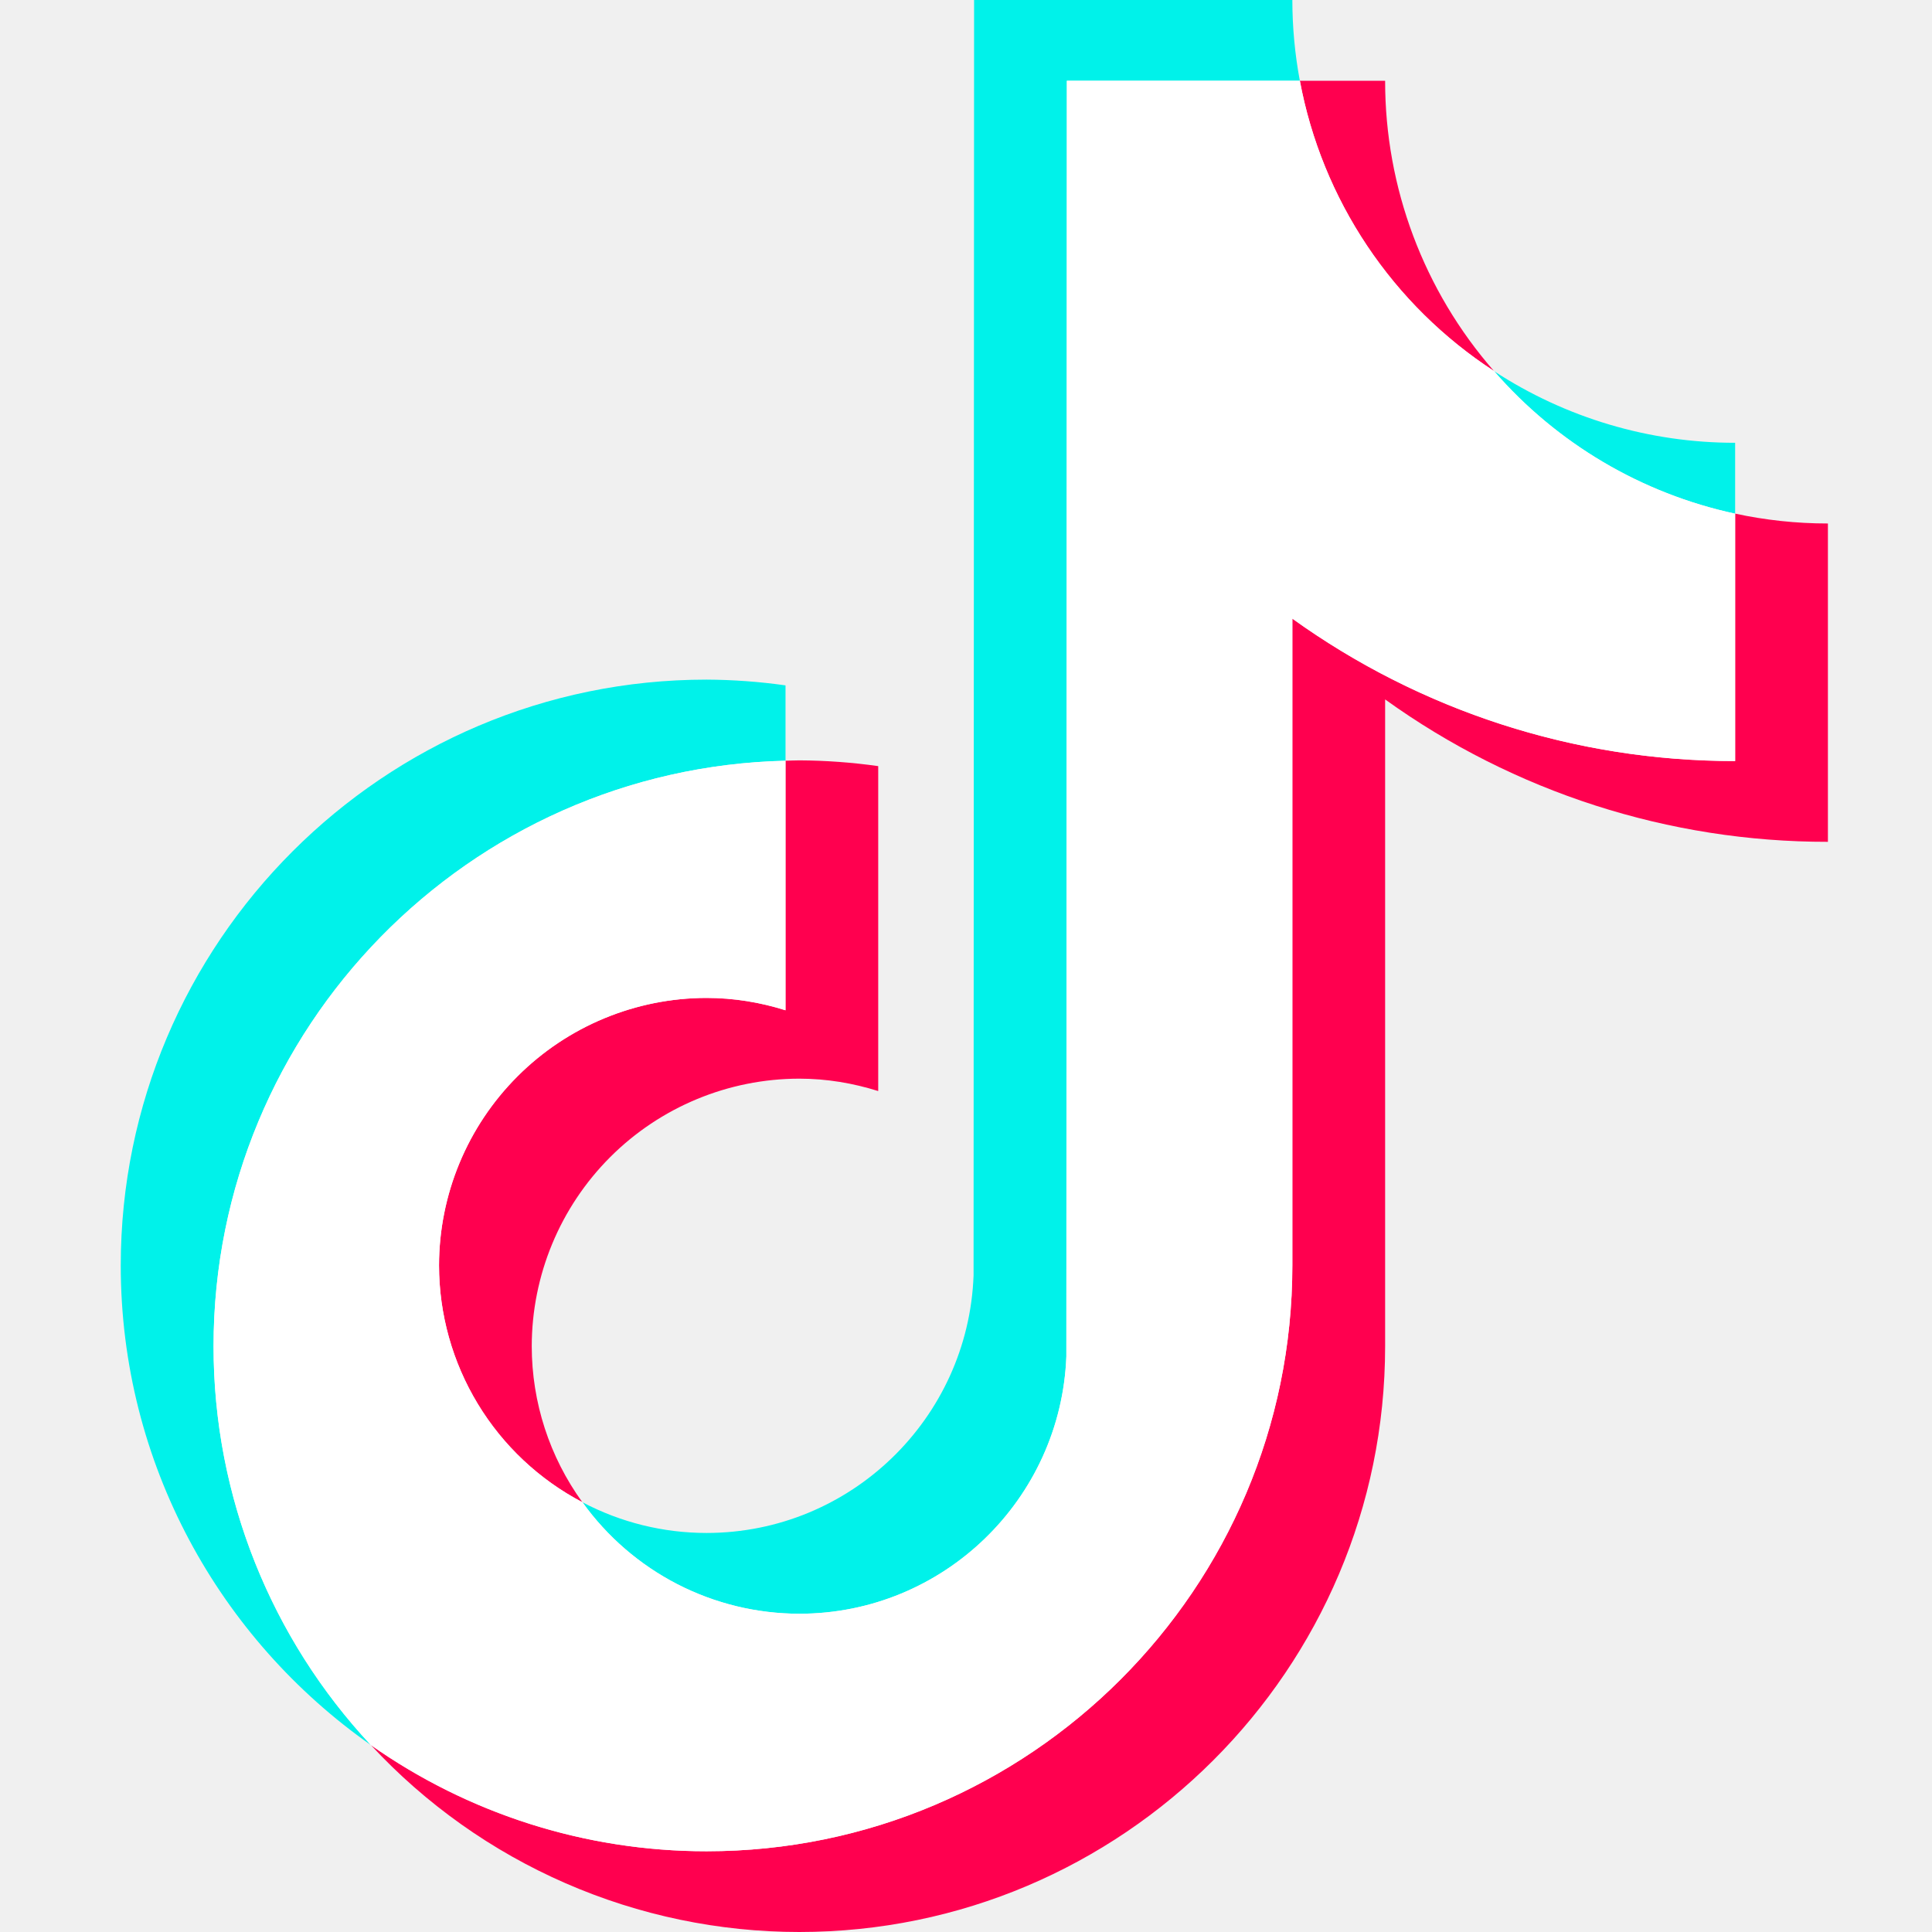
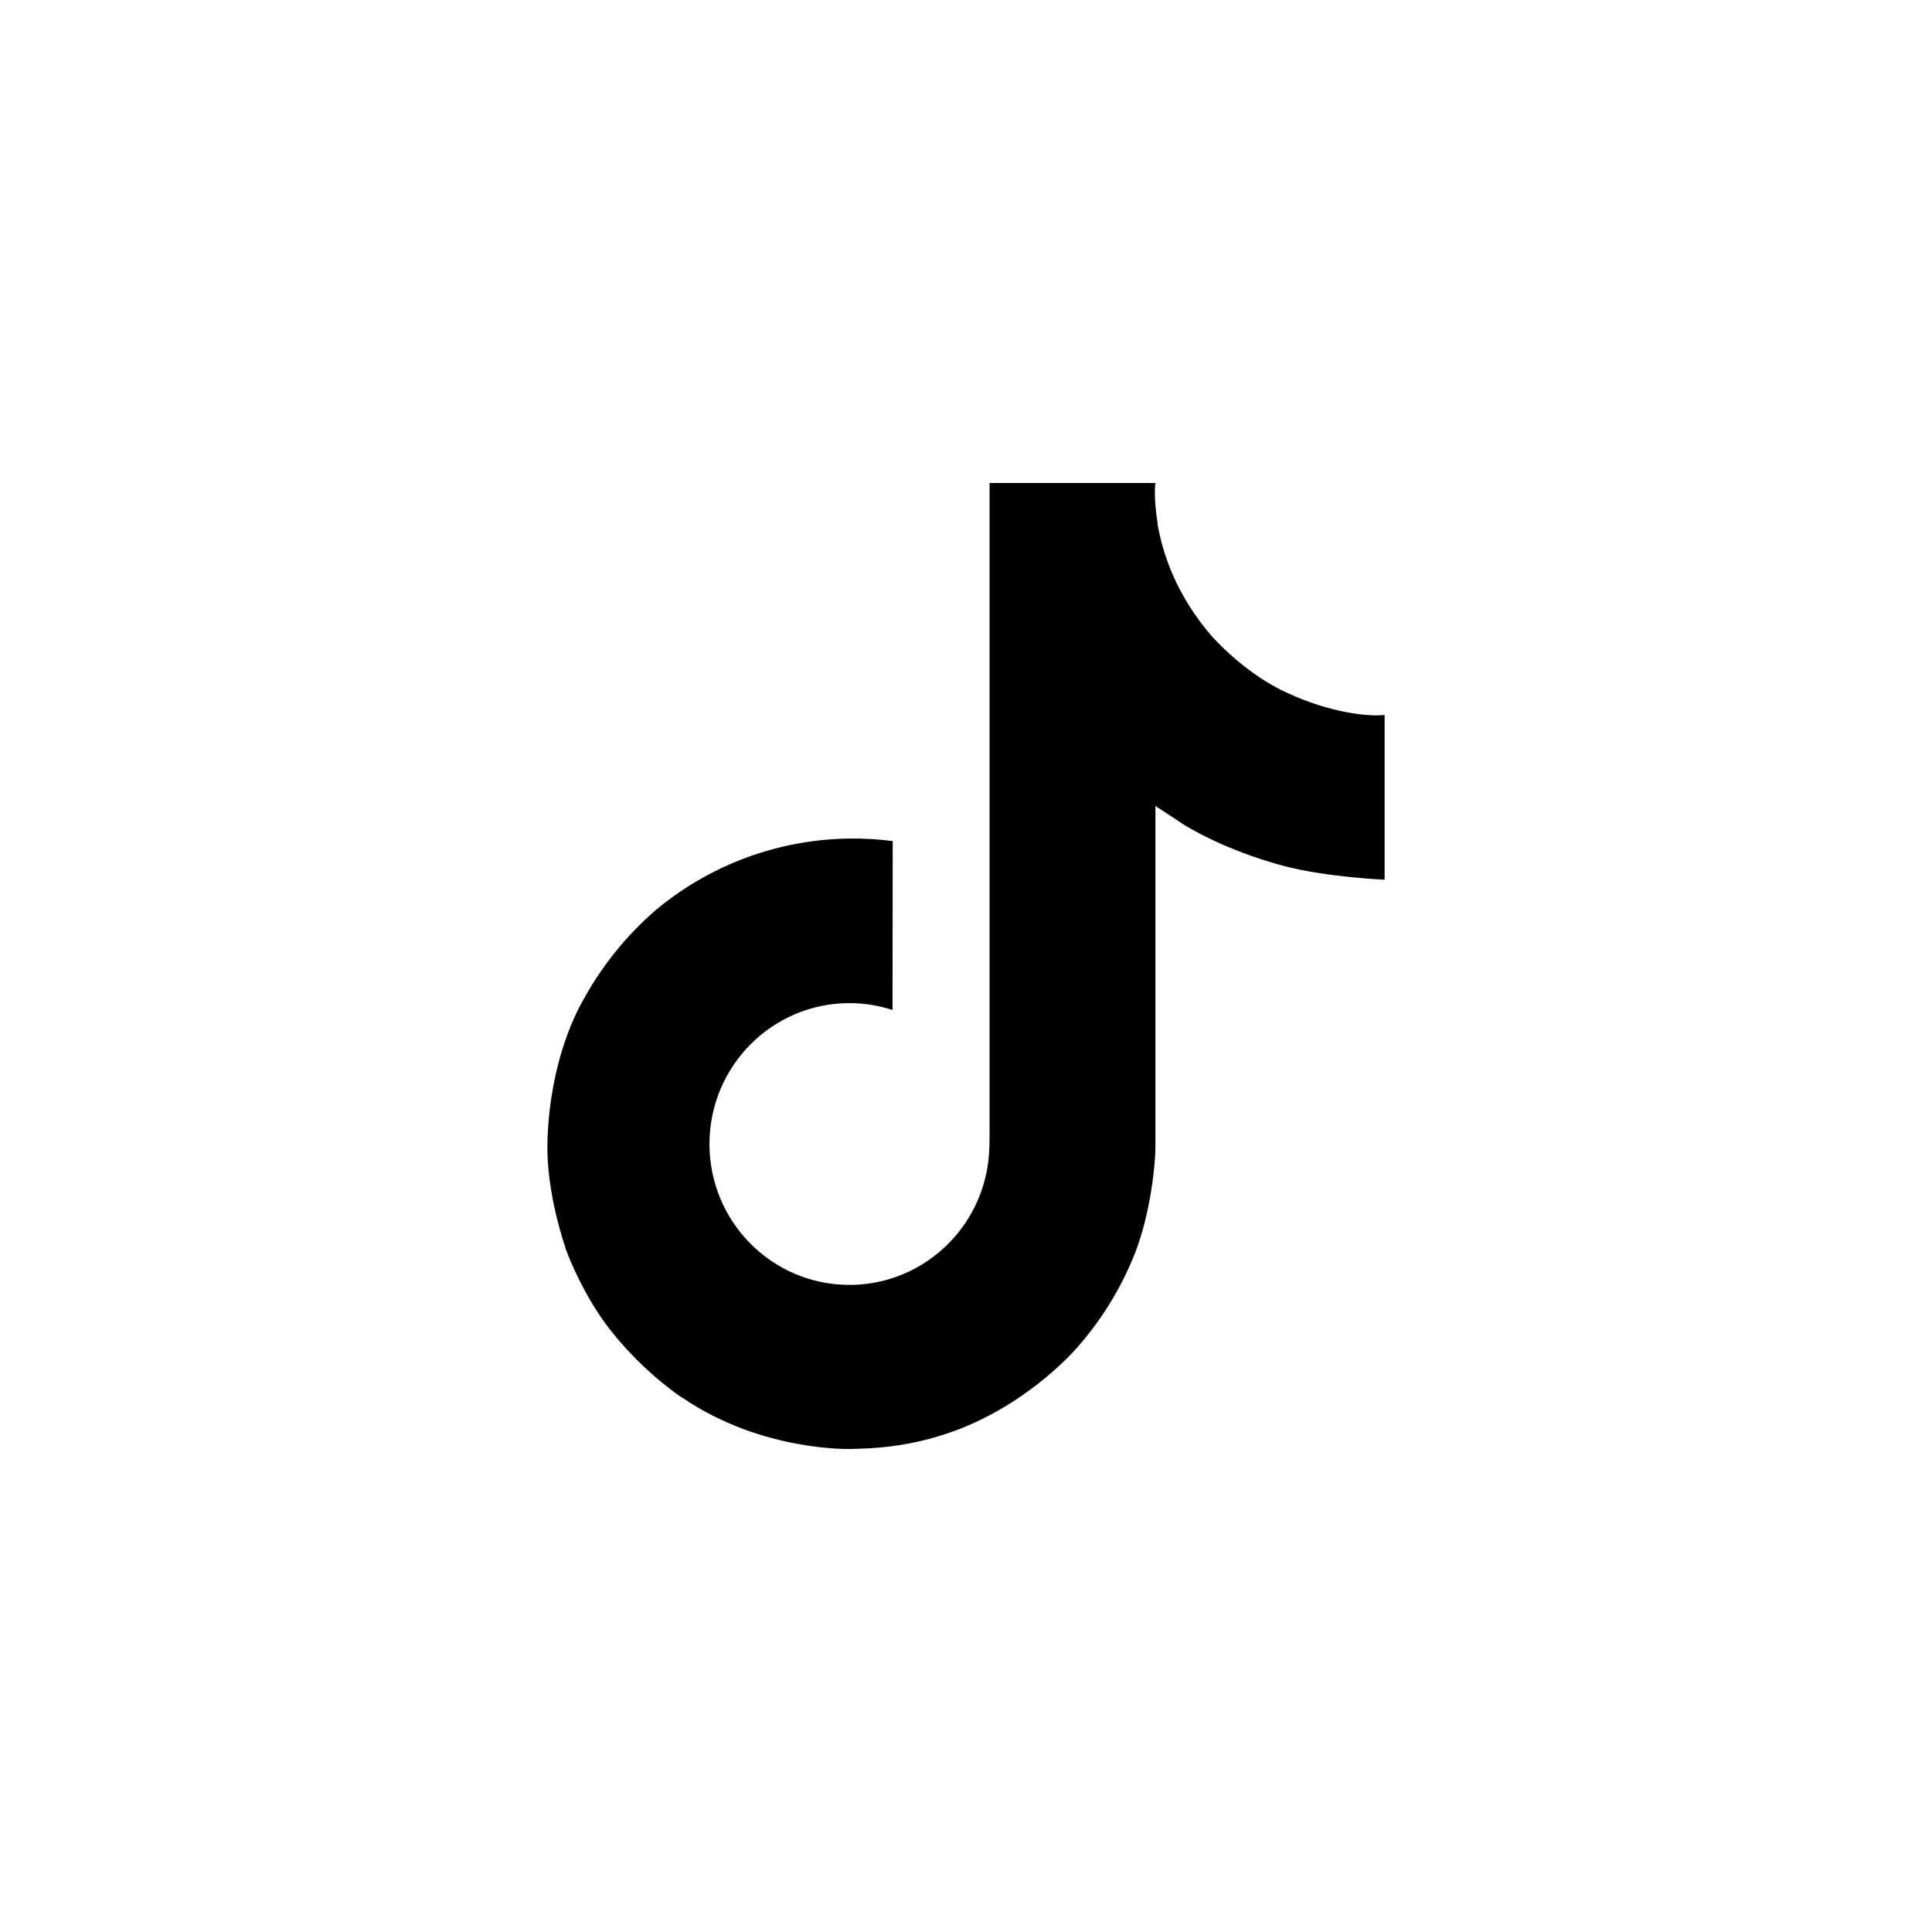
- <svg xmlns="http://www.w3.org/2000/svg" width="48" height="48" viewBox="0 0 48 48" fill="none">
-   <path fill-rule="evenodd" clip-rule="evenodd" d="M19.516 18.9V17.028C18.866 16.936 18.211 16.888 17.554 16.885C9.529 16.885 3 23.415 3 31.441C3 36.363 5.46 40.721 9.214 43.356C6.7 40.669 5.303 37.126 5.305 33.447C5.305 25.536 11.649 19.085 19.516 18.9" fill="#00F2EA" />
-   <path fill-rule="evenodd" clip-rule="evenodd" d="M19.859 40.093C23.439 40.093 26.36 37.245 26.493 33.695L26.505 2.006H32.294C32.171 1.345 32.108 0.673 32.108 0H24.201L24.188 31.69C24.056 35.239 21.134 38.086 17.554 38.086C16.48 38.086 15.421 37.825 14.471 37.323C15.084 38.179 15.893 38.877 16.83 39.359C17.767 39.841 18.805 40.092 19.859 40.093V40.093ZM43.109 12.762V11.001C40.981 11.003 38.899 10.384 37.118 9.22C38.68 11.018 40.782 12.261 43.11 12.762" fill="#00F2EA" />
-   <path fill-rule="evenodd" clip-rule="evenodd" d="M37.118 9.219C35.373 7.222 34.411 4.66 34.413 2.007H32.294C32.568 3.473 33.137 4.868 33.967 6.108C34.796 7.348 35.868 8.406 37.118 9.219V9.219ZM17.554 24.793C15.792 24.795 14.102 25.495 12.856 26.742C11.61 27.988 10.909 29.677 10.907 31.439C10.908 32.651 11.241 33.84 11.869 34.877C12.496 35.914 13.396 36.76 14.469 37.323C13.652 36.196 13.212 34.839 13.211 33.447C13.213 31.684 13.914 29.995 15.16 28.748C16.406 27.502 18.096 26.801 19.858 26.799C20.543 26.799 21.199 26.912 21.819 27.107V19.034C21.17 18.942 20.514 18.894 19.858 18.891C19.743 18.891 19.63 18.898 19.515 18.9V25.1C18.881 24.898 18.22 24.795 17.554 24.793" fill="#FF004F" />
-   <path fill-rule="evenodd" clip-rule="evenodd" d="M43.109 12.762V18.908C39.009 18.908 35.21 17.596 32.108 15.37V31.439C32.108 39.465 25.58 45.994 17.555 45.994C14.453 45.994 11.578 45.015 9.214 43.355C10.573 44.821 12.22 45.99 14.052 46.789C15.883 47.588 17.86 48 19.859 48C27.884 48 34.413 41.471 34.413 33.447V17.377C37.618 19.682 41.467 20.92 45.414 20.915V13.006C44.623 13.006 43.853 12.921 43.109 12.761" fill="#FF004F" />
-   <path fill-rule="evenodd" clip-rule="evenodd" d="M32.108 31.439V15.37C35.313 17.675 39.162 18.913 43.109 18.908V12.762C40.782 12.26 38.68 11.017 37.119 9.219C35.869 8.406 34.796 7.348 33.967 6.108C33.138 4.868 32.569 3.473 32.295 2.007H26.506L26.494 33.696C26.36 37.245 23.439 40.093 19.859 40.093C18.805 40.092 17.767 39.84 16.83 39.359C15.894 38.877 15.085 38.179 14.471 37.323C13.397 36.76 12.498 35.914 11.87 34.877C11.242 33.84 10.909 32.652 10.908 31.439C10.91 29.677 11.611 27.988 12.857 26.742C14.103 25.495 15.793 24.795 17.555 24.793C18.238 24.793 18.895 24.905 19.516 25.1V18.9C11.649 19.085 5.306 25.536 5.306 33.447C5.306 37.272 6.792 40.755 9.214 43.356C11.655 45.075 14.569 45.996 17.555 45.994C25.58 45.994 32.108 39.465 32.108 31.439" fill="white" />
+ <svg xmlns="http://www.w3.org/2000/svg" viewBox="0 0 100 100">
+   <rect width="100" height="100" rx="16" fill="#000" />
+   <g transform="scale(1.5625)">
+     <path fill="#fff" d="M0 0v64h64V0zm32.781 16h5.494c-.008 0-.064.526.075 1.34h-.008c.166.98.617 2.381 1.824 3.762a8.857 8.858 0 0 0 1.617 1.375 7 7 0 0 0 .631.367c1.405.7 2.777.913 3.453.84v5.457s-1.93-.081-3.361-.461c-1.996-.534-3.276-1.354-3.276-1.354s-.888-.587-.955-.627v11.274c0 .626-.164 2.194-.662 3.502a10.6 10.6 0 0 1-1.843 3.062s-1.227 1.52-3.381 2.541c-1.943.92-3.652.9-4.162.92 0 0-2.951.119-5.612-1.69l-.013-.013v.014a11.2 11.2 0 0 1-2.381-2.246c-.842-1.074-1.36-2.348-1.492-2.721v-.014c-.212-.634-.657-2.168-.59-3.648.106-2.609.983-4.216 1.215-4.616a10.8 10.8 0 0 1 2.351-2.902 10.2 10.2 0 0 1 7.867-2.3l-.006 5.595a4.6 4.6 0 0 0-1.427-.227c-2.56 0-4.637 2.09-4.637 4.668s2.076 4.666 4.637 4.666a4.6 4.6 0 0 0 2.273-.6 4.67 4.67 0 0 0 2.348-3.704v-.012a.2.2 0 0 0 .004-.047q.005-.054.006-.103c.012-.279.011-.563.011-.848z" />
+   </g>
</svg>
